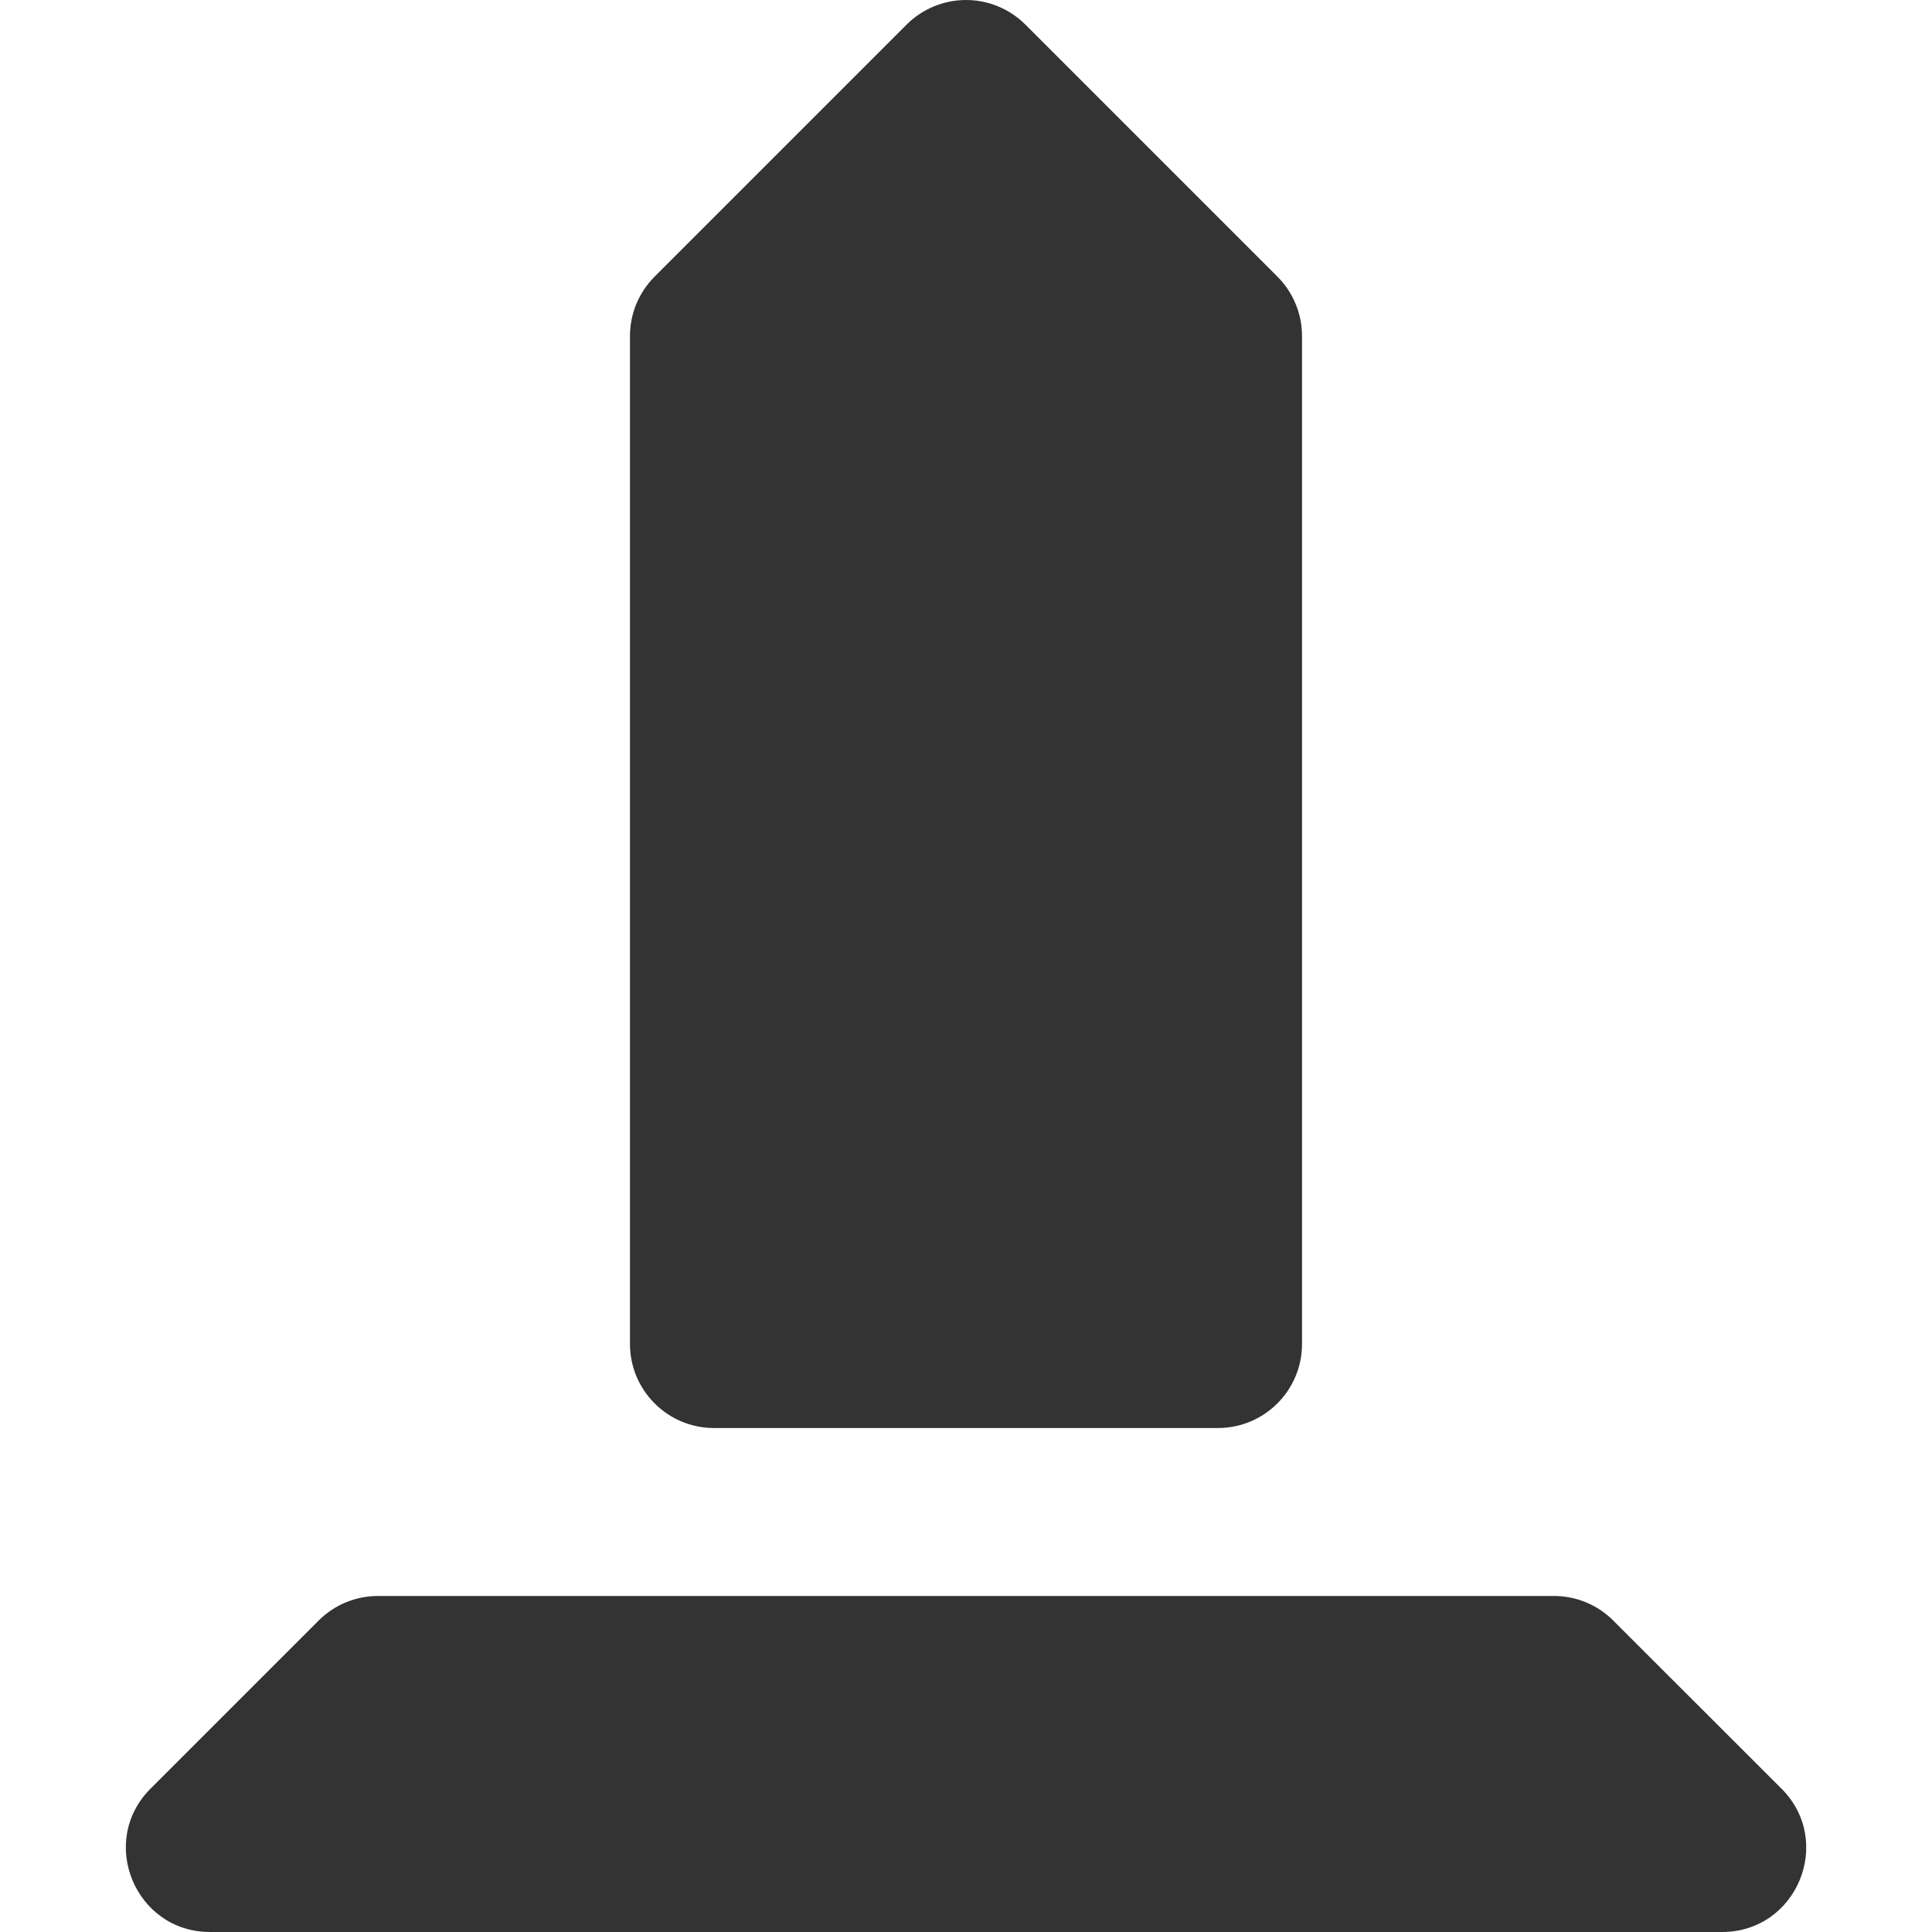
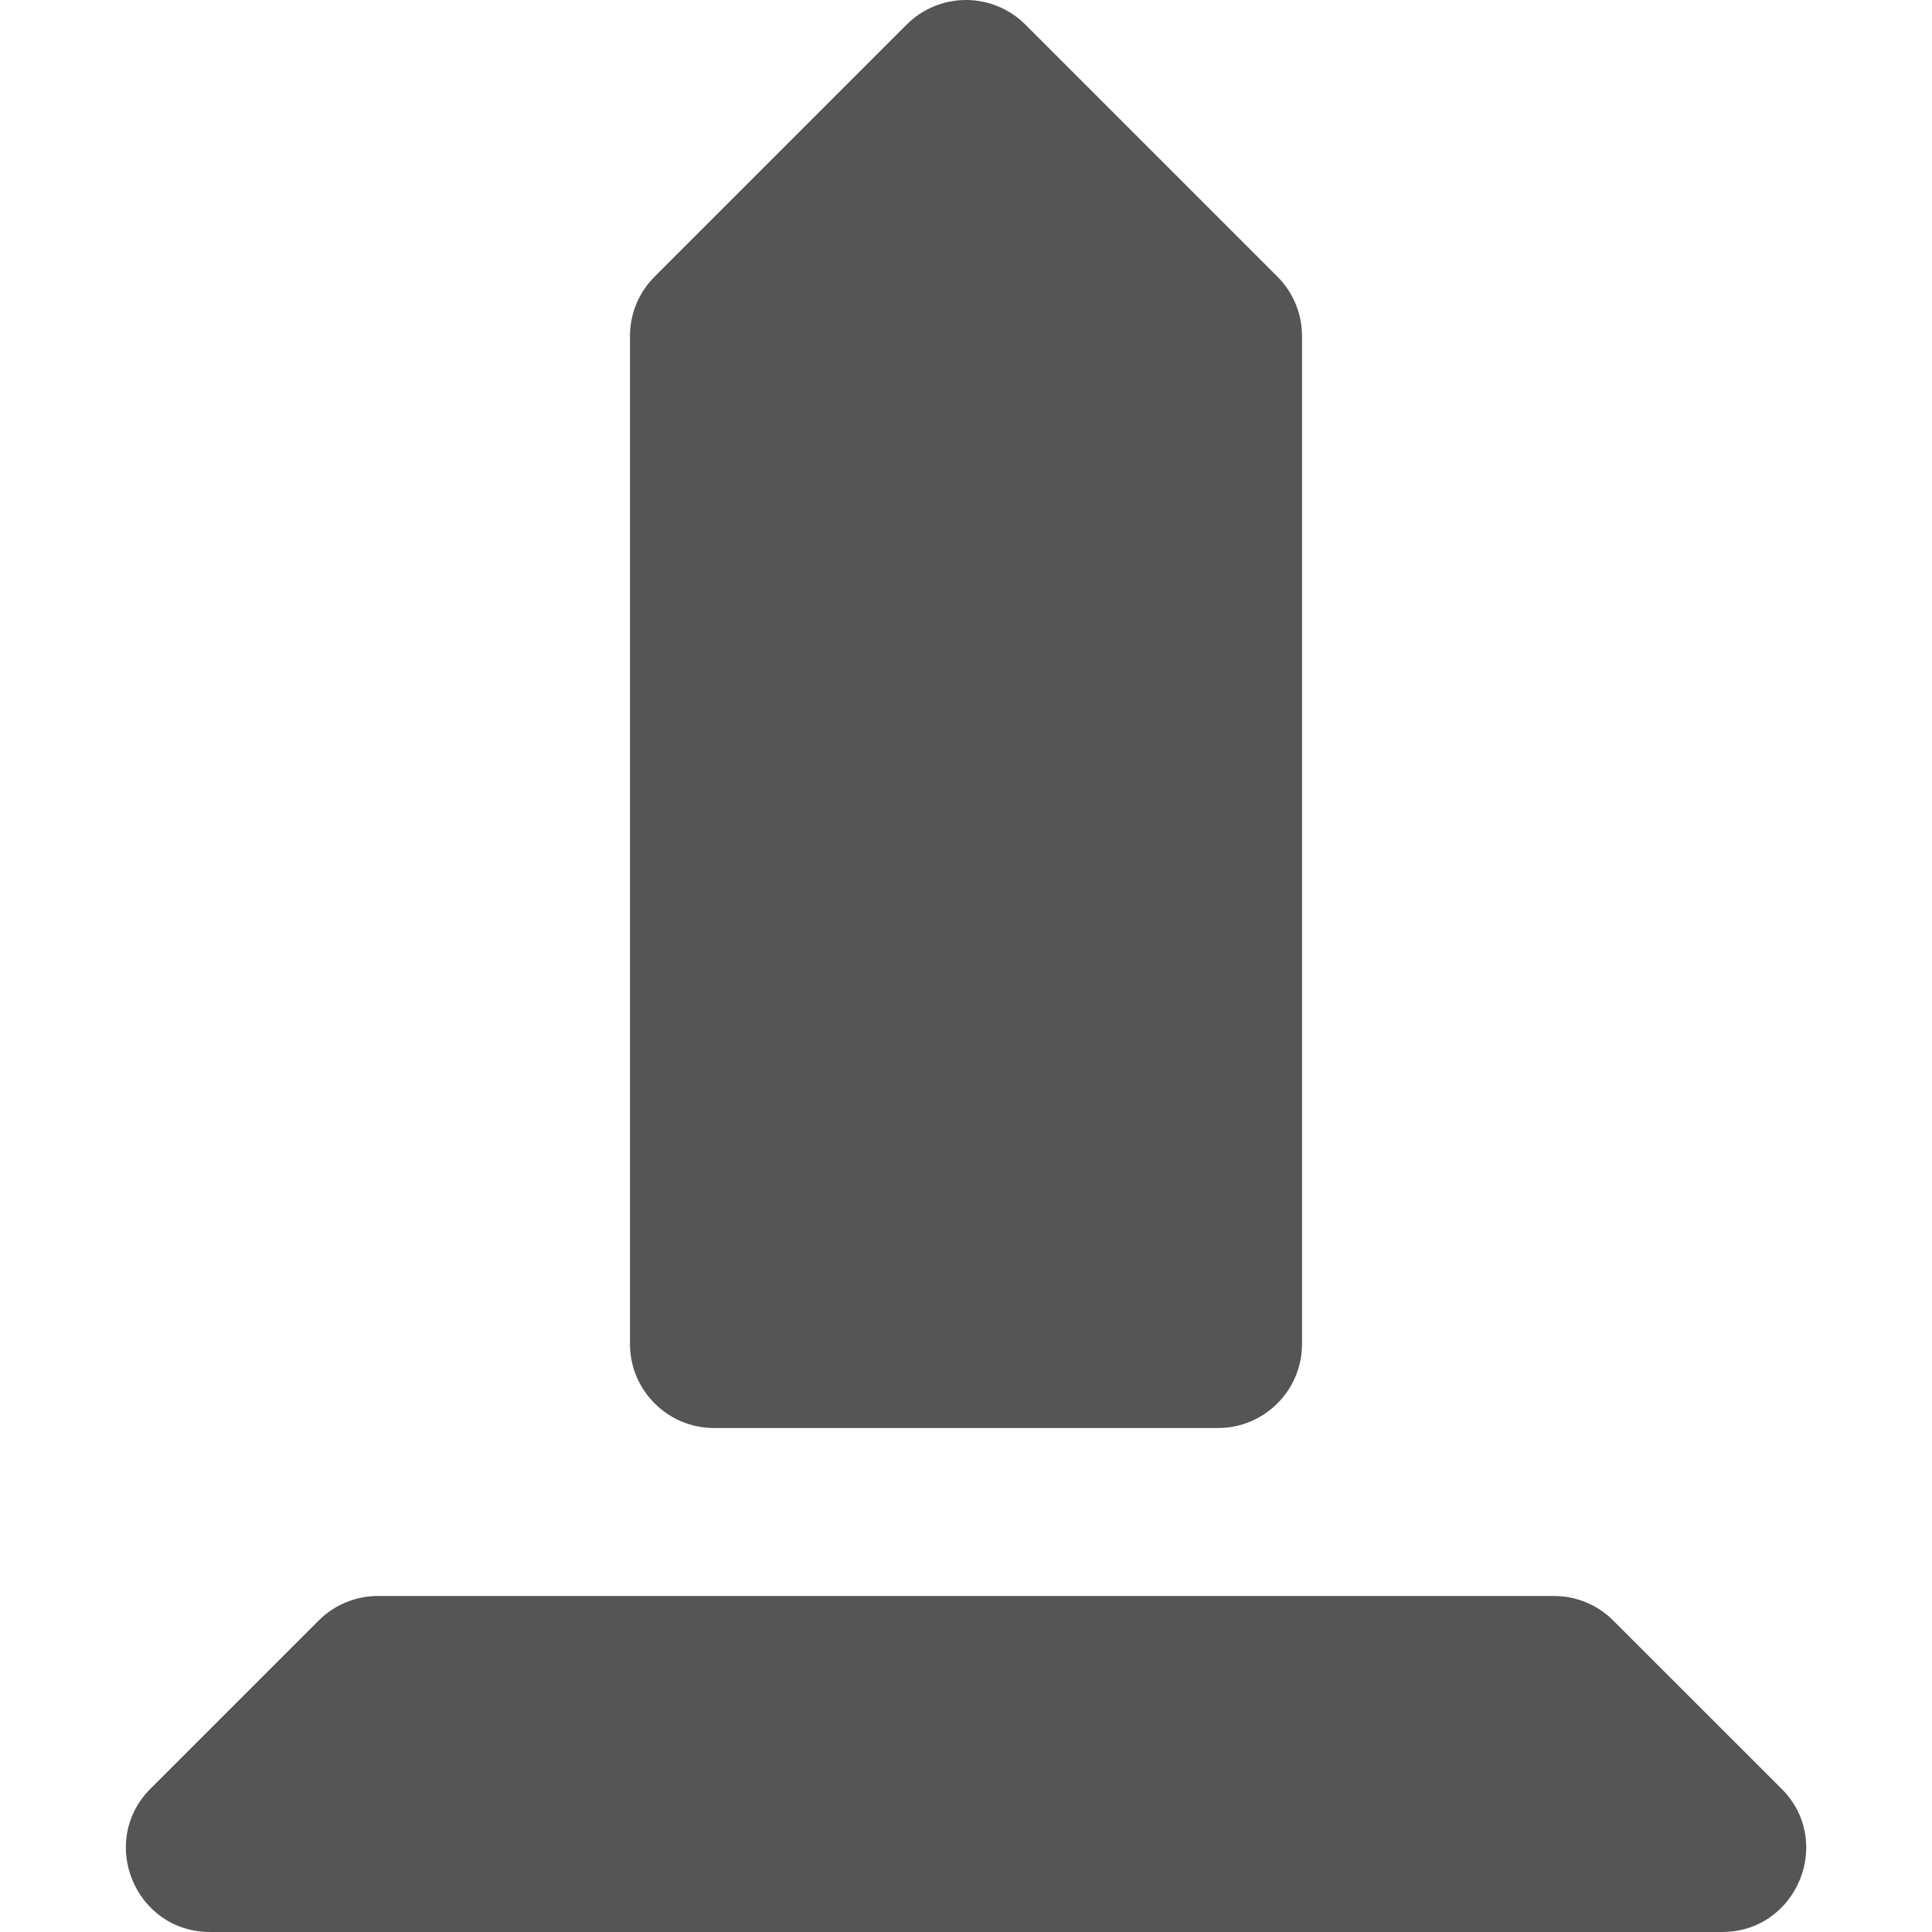
<svg xmlns="http://www.w3.org/2000/svg" width="14" height="14" version="1.1" id="svg4">
  <defs id="defs8" />
-   <path d="M 7,0 C 6.839,0 6.684,0.064 6.57,0.178 L 4.744,2.004 C 4.629,2.119 4.565,2.273 4.565,2.435 v 7.304 c 0,0.336 0.273,0.609 0.609,0.609 h 3.652 c 0.336,0 0.609,-0.273 0.609,-0.609 V 2.435 c 0,-0.161 -0.064,-0.316 -0.178,-0.43 L 7.43,0.178 C 7.316,0.064 7.161,0 7,0 M 2.739,11.565 c -0.161,0 -0.316,0.064 -0.43,0.178 L 1.091,12.961 C 0.708,13.344 0.98,14 1.522,14 h 10.957 c 0.542,-2.43e-4 0.814,-0.656 0.43,-1.039 L 11.691,11.744 C 11.577,11.629 11.422,11.565 11.261,11.565 H 2.739" id="path2" style="fill:#333333;stroke-width:1.217" />
+   <path d="M 7,0 C 6.839,0 6.684,0.064 6.57,0.178 L 4.744,2.004 C 4.629,2.119 4.565,2.273 4.565,2.435 v 7.304 c 0,0.336 0.273,0.609 0.609,0.609 h 3.652 c 0.336,0 0.609,-0.273 0.609,-0.609 V 2.435 c 0,-0.161 -0.064,-0.316 -0.178,-0.43 L 7.43,0.178 C 7.316,0.064 7.161,0 7,0 M 2.739,11.565 c -0.161,0 -0.316,0.064 -0.43,0.178 L 1.091,12.961 C 0.708,13.344 0.98,14 1.522,14 h 10.957 c 0.542,-2.43e-4 0.814,-0.656 0.43,-1.039 L 11.691,11.744 C 11.577,11.629 11.422,11.565 11.261,11.565 H 2.739" id="path2" style="fill:#555555;stroke-width:1.217;fill-opacity:1" />
</svg>
